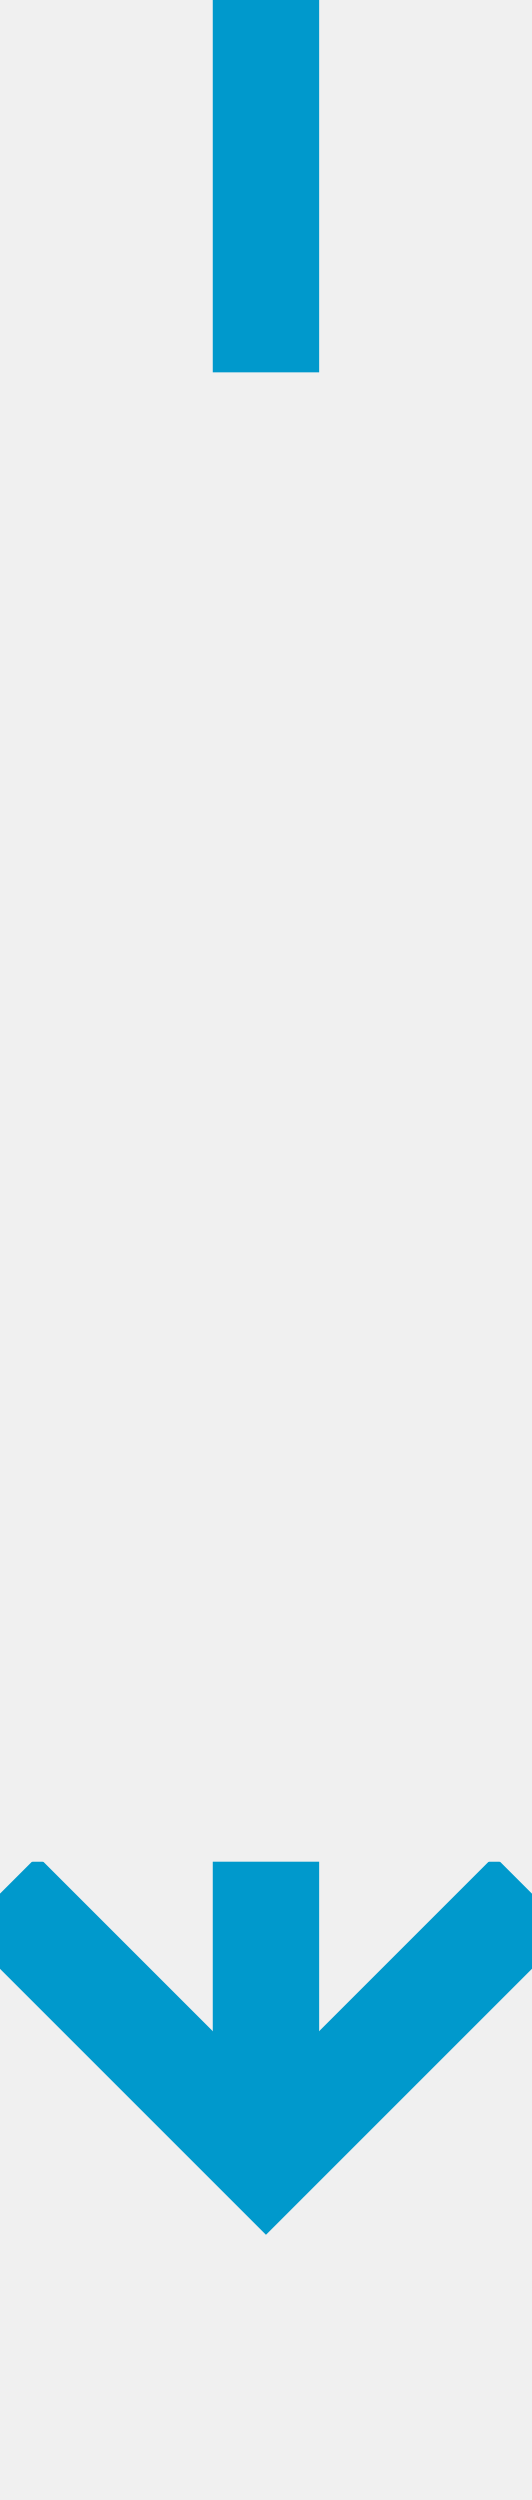
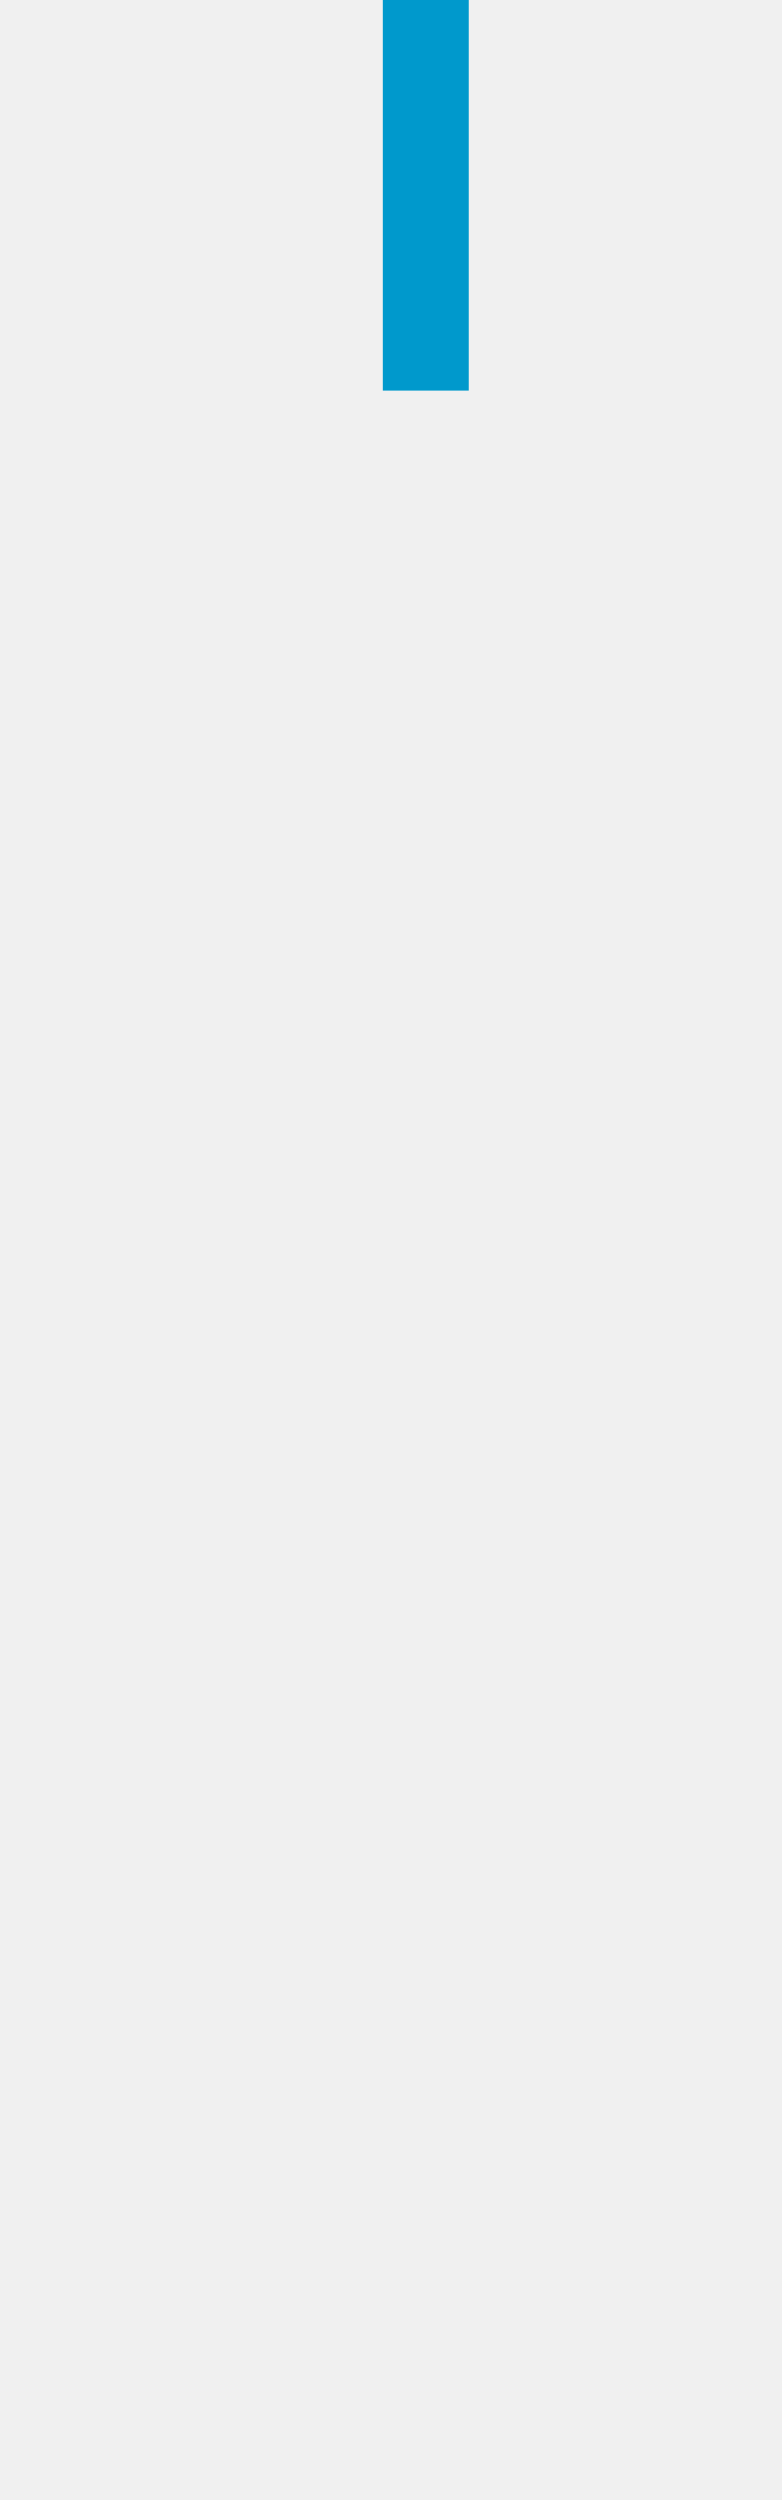
- <svg xmlns="http://www.w3.org/2000/svg" version="1.1" width="10px" height="47px" preserveAspectRatio="xMidYMin meet" viewBox="203 2781  8 47">
+ <svg xmlns="http://www.w3.org/2000/svg" version="1.1" width="10px" height="32px" preserveAspectRatio="xMidYMin meet" viewBox="203 1783  8 32">
  <defs>
-     <mask fill="white" id="clip85">
-       <path d="M 190 2788  L 224 2788  L 224 2816  L 190 2816  Z M 190 2781  L 224 2781  L 224 2833  L 190 2833  Z " fill-rule="evenodd" />
+     <mask fill="white" id="clip91">
+       <path d="M 190 1788  L 224 1788  L 224 1816  L 190 1816  Z M 190 1783  L 224 1783  L 224 1831  L 190 1831  Z " fill-rule="evenodd" />
    </mask>
  </defs>
-   <path d="M 207 2788  L 207 2781  M 207 2816  L 207 2821  " stroke-width="2" stroke="#0099cc" fill="none" />
-   <path d="M 211.293 2815.893  L 207 2820.186  L 202.707 2815.893  L 201.293 2817.307  L 206.293 2822.307  L 207 2823.014  L 207.707 2822.307  L 212.707 2817.307  L 211.293 2815.893  Z " fill-rule="nonzero" fill="#0099cc" stroke="none" mask="url(#clip85)" />
+   <path d="M 207 1783  L 207 1809.5  A 0.5 0.5 0 0 0 207.5 1810 A 0.5 0.5 0 0 1 208 1810.5 L 208 1819  " stroke-width="2" stroke="#0099cc" fill="none" mask="url(#clip91)" />
+   <path d="M 212.293 1813.893  L 208 1818.186  L 203.707 1813.893  L 202.293 1815.307  L 207.293 1820.307  L 208 1821.014  L 208.707 1820.307  L 213.707 1815.307  L 212.293 1813.893  Z " fill-rule="nonzero" fill="#0099cc" stroke="none" mask="url(#clip91)" />
</svg>
